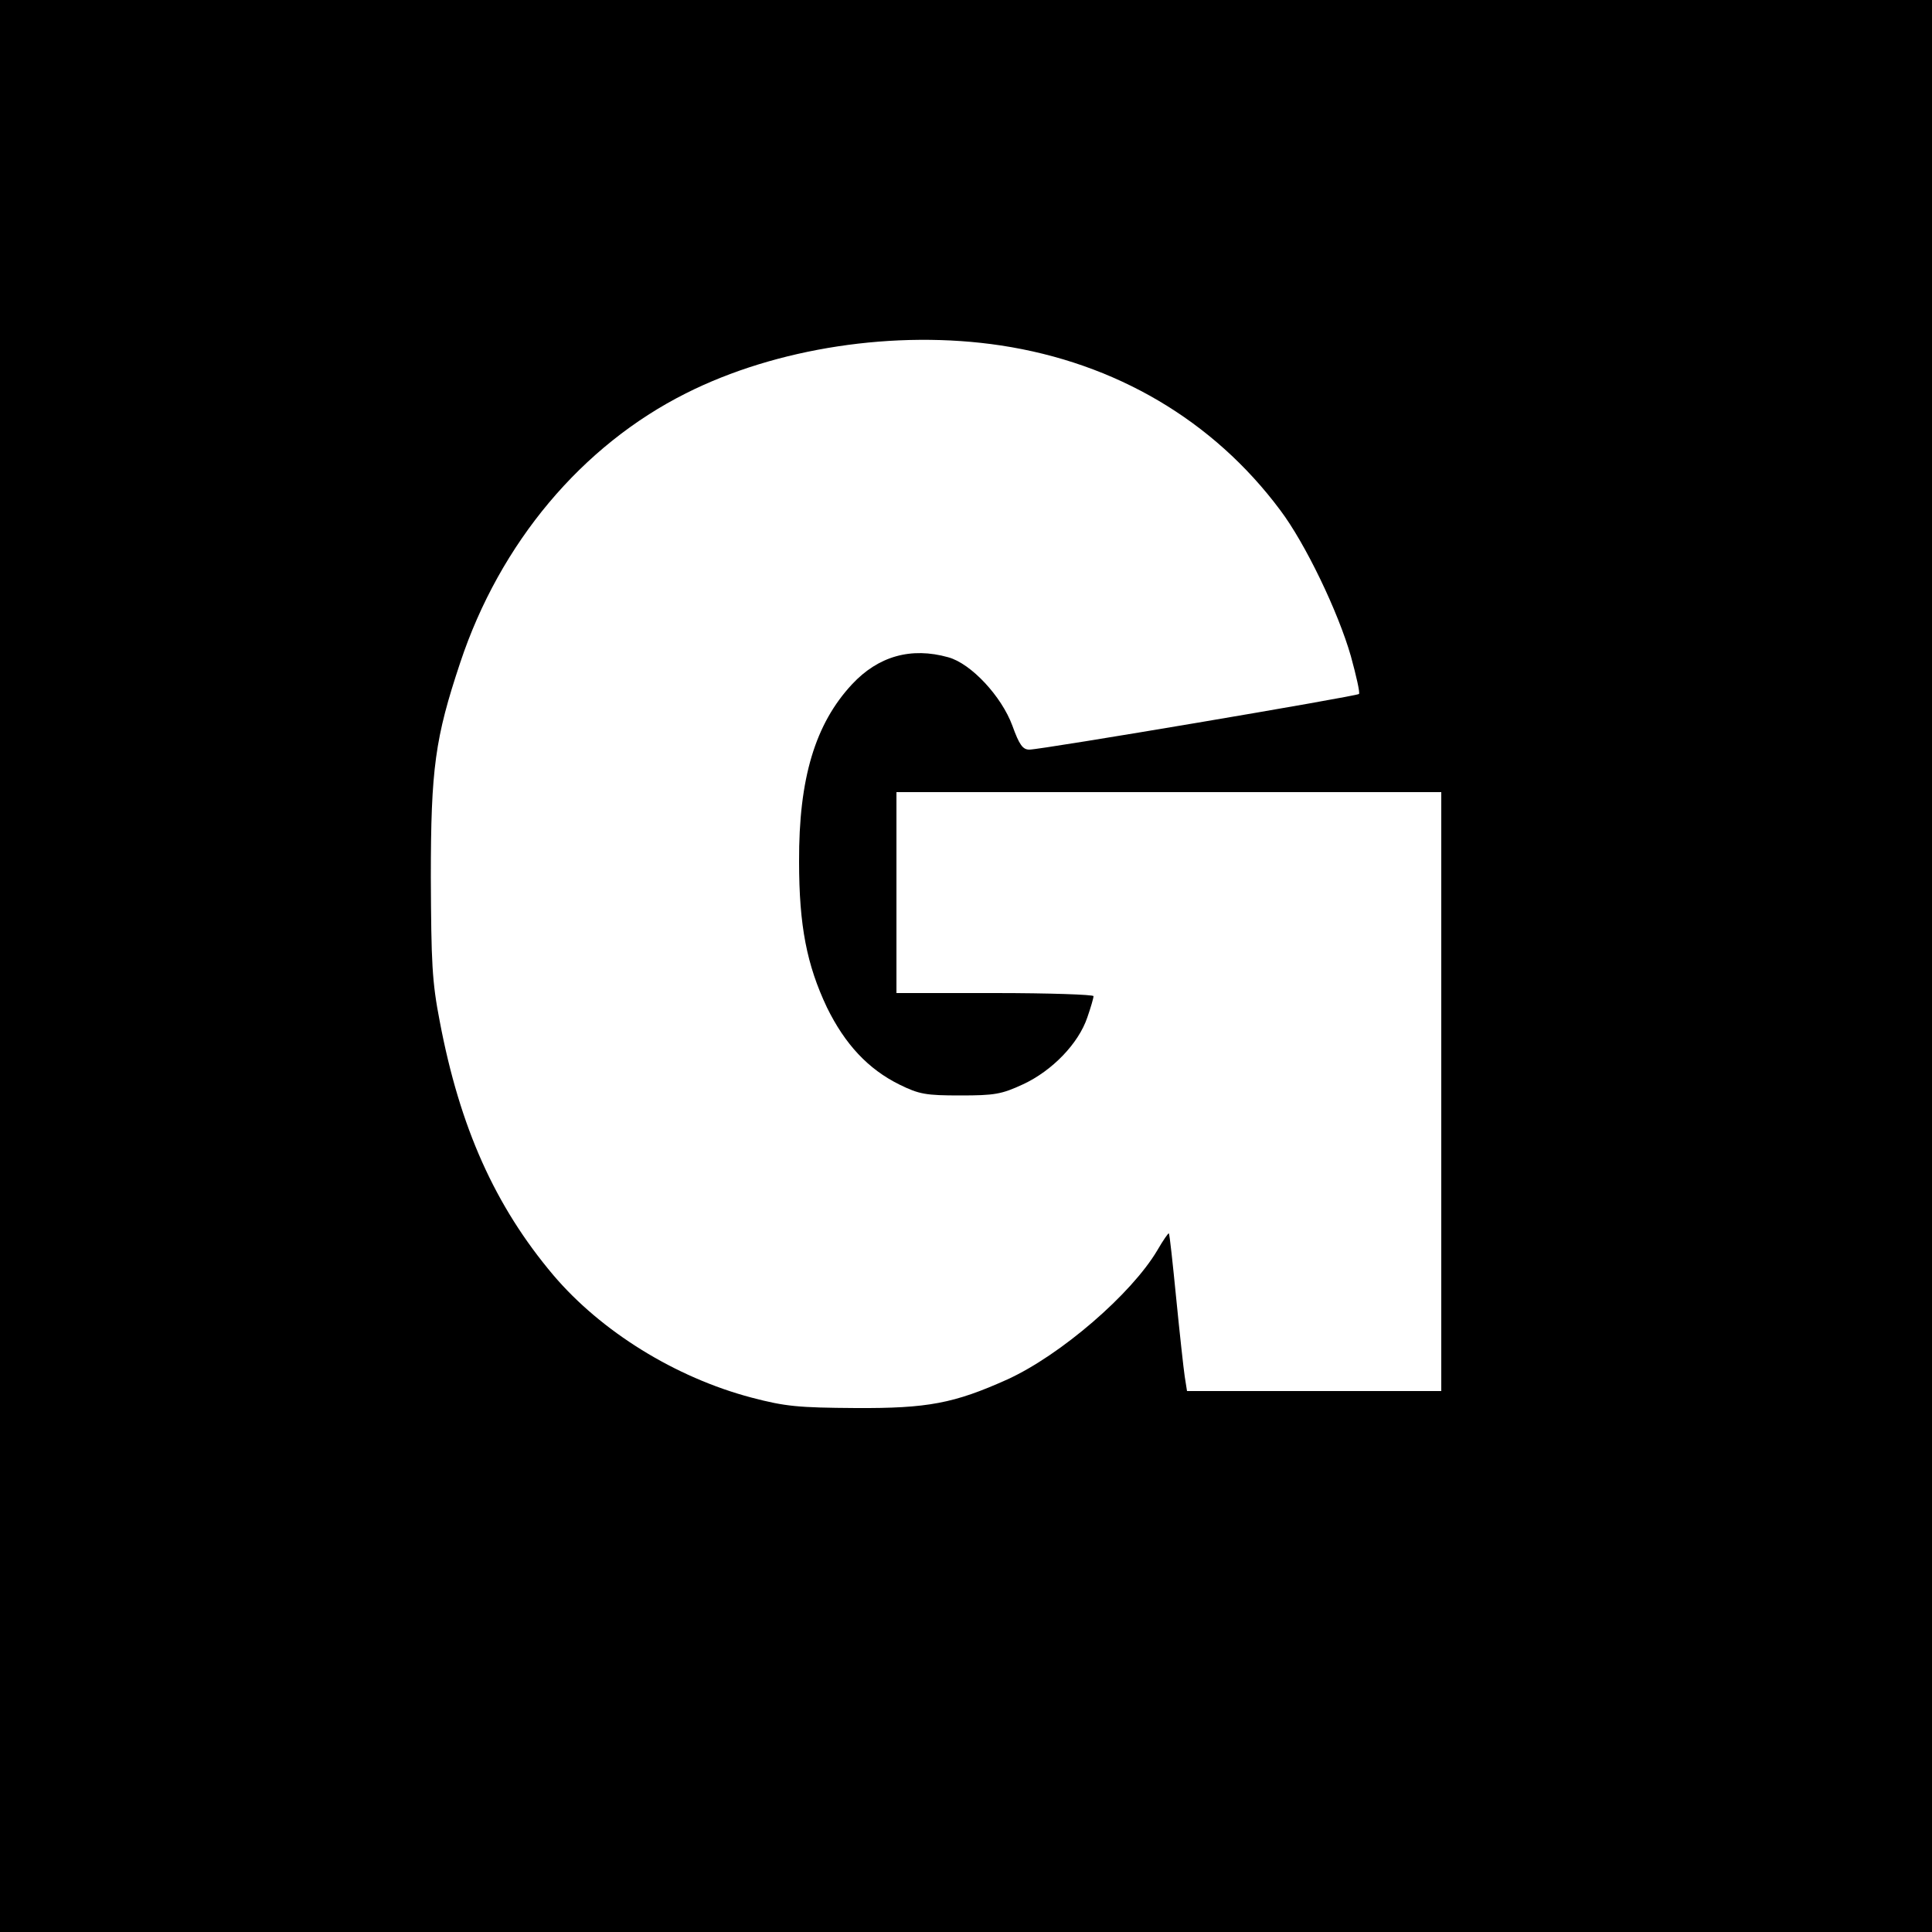
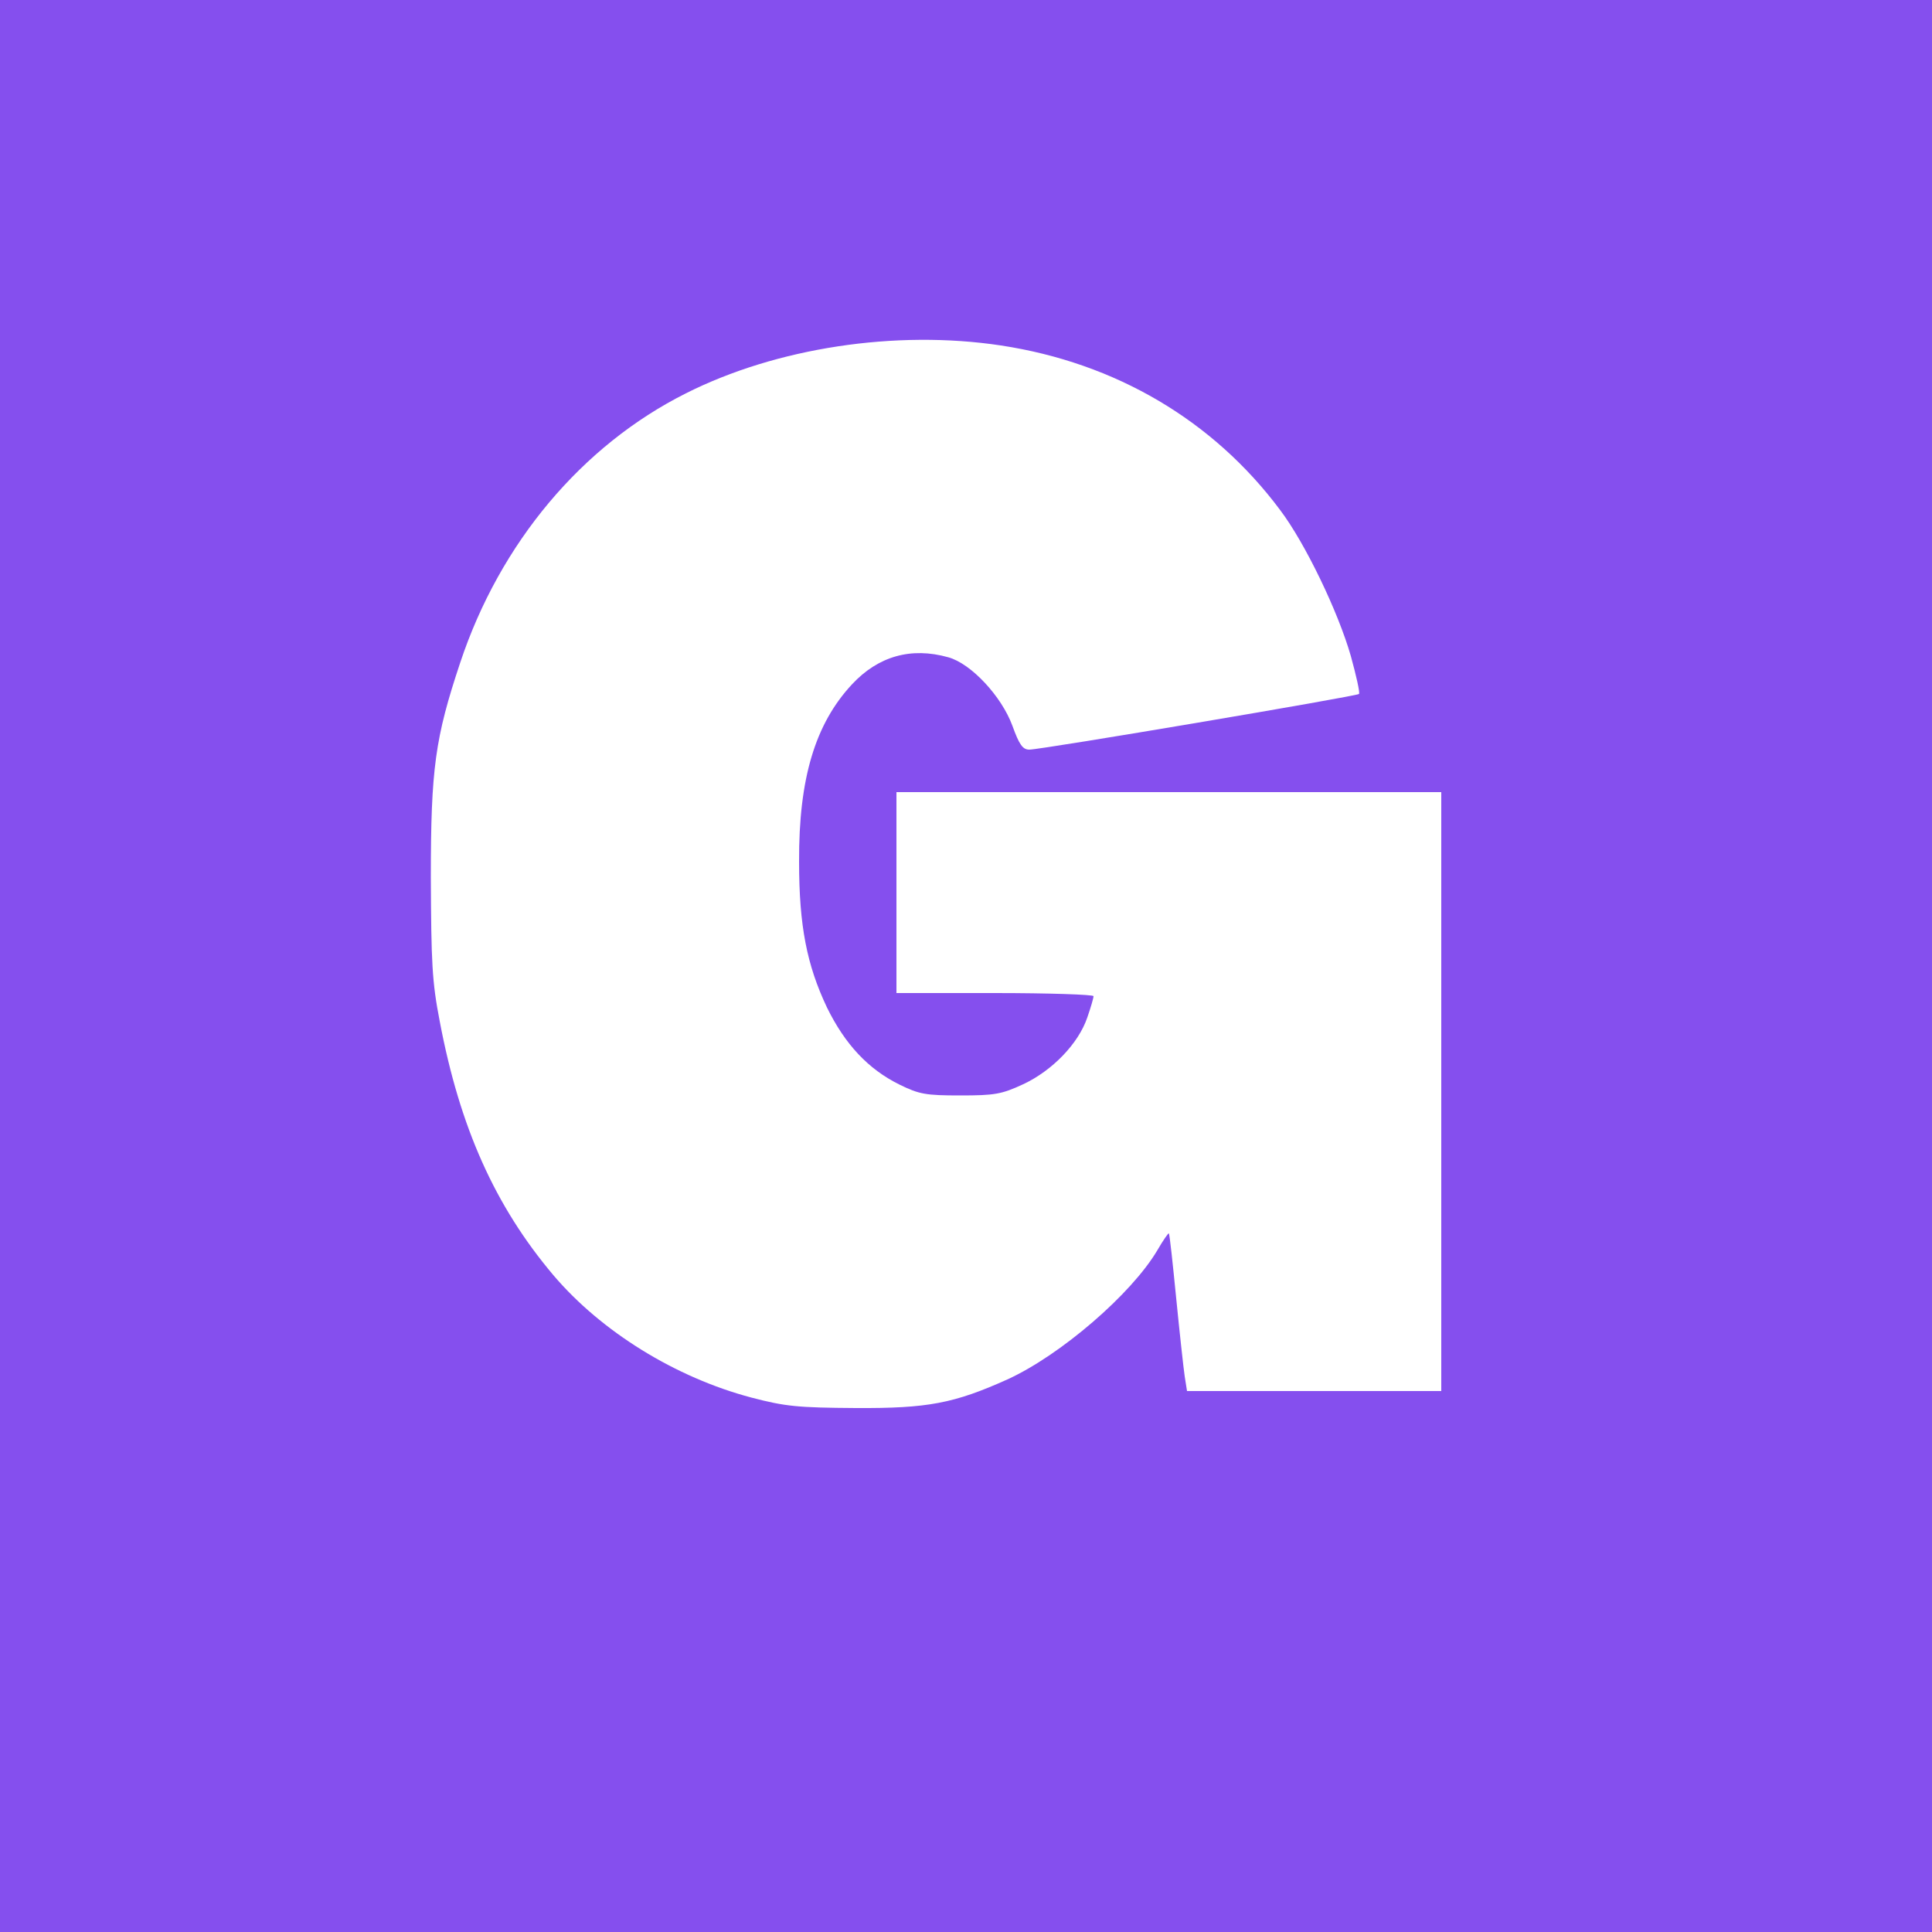
- <svg xmlns="http://www.w3.org/2000/svg" version="1.0" width="50px" height="50px" viewBox="0 0 500 500" preserveAspectRatio="xMidYMid meet">
-   <g transform="translate(0,500) scale(0.1,-0.1)" fill="#000000" stroke="none">
-     <path id="logo" d="M0 2500 l0 -2500 2500 0 2500 0 0 2500 0 2500 -2500 0 -2500 0 0 -2500z m2590 1606 c297 -45 550 -194 723 -426 65 -86 150 -263 183 -378 14 -51 24 -95 21 -98 -6 -6 -822 -144 -853 -144 -17 0 -26 12 -44 62 -28 76 -107 161 -166 177 -96 27 -181 3 -249 -70 -95 -102 -138 -243 -137 -459 0 -166 20 -267 72 -377 47 -96 107 -160 188 -200 51 -25 68 -28 157 -28 89 0 107 3 163 29 75 35 143 105 166 173 9 26 16 50 16 55 0 4 -115 8 -255 8 l-255 0 0 260 0 260 705 0 705 0 0 -775 0 -775 -329 0 -329 0 -6 38 c-3 20 -13 111 -22 202 -9 91 -17 166 -19 168 -1 2 -15 -18 -30 -44 -67 -113 -250 -271 -388 -334 -138 -62 -206 -75 -392 -74 -150 1 -182 4 -270 27 -197 52 -389 171 -513 317 -151 179 -242 382 -294 657 -20 103 -22 151 -23 373 0 281 11 360 76 555 103 310 315 562 584 697 234 118 543 165 815 124z" />
+ <svg xmlns="http://www.w3.org/2000/svg" version="1.0" width="500pt" height="500pt" viewBox="0 0 500 500" preserveAspectRatio="xMidYMid meet">
+   <g transform="translate(0,500) scale(0.1,-0.1)" fill="#854fee" fill-opacity="1" stroke="none">
+     <path d="M0 2500 l0 -2500 2500 0 2500 0 0 2500 0 2500 -2500 0 -2500 0 0 -2500z m2590 1606 c297 -45 550 -194 723 -426 65 -86 150 -263 183 -378 14 -51 24 -95 21 -98 -6 -6 -822 -144 -853 -144 -17 0 -26 12 -44 62 -28 76 -107 161 -166 177 -96 27 -181 3 -249 -70 -95 -102 -138 -243 -137 -459 0 -166 20 -267 72 -377 47 -96 107 -160 188 -200 51 -25 68 -28 157 -28 89 0 107 3 163 29 75 35 143 105 166 173 9 26 16 50 16 55 0 4 -115 8 -255 8 l-255 0 0 260 0 260 705 0 705 0 0 -775 0 -775 -329 0 -329 0 -6 38 c-3 20 -13 111 -22 202 -9 91 -17 166 -19 168 -1 2 -15 -18 -30 -44 -67 -113 -250 -271 -388 -334 -138 -62 -206 -75 -392 -74 -150 1 -182 4 -270 27 -197 52 -389 171 -513 317 -151 179 -242 382 -294 657 -20 103 -22 151 -23 373 0 281 11 360 76 555 103 310 315 562 584 697 234 118 543 165 815 124z" />
  </g>
</svg>
